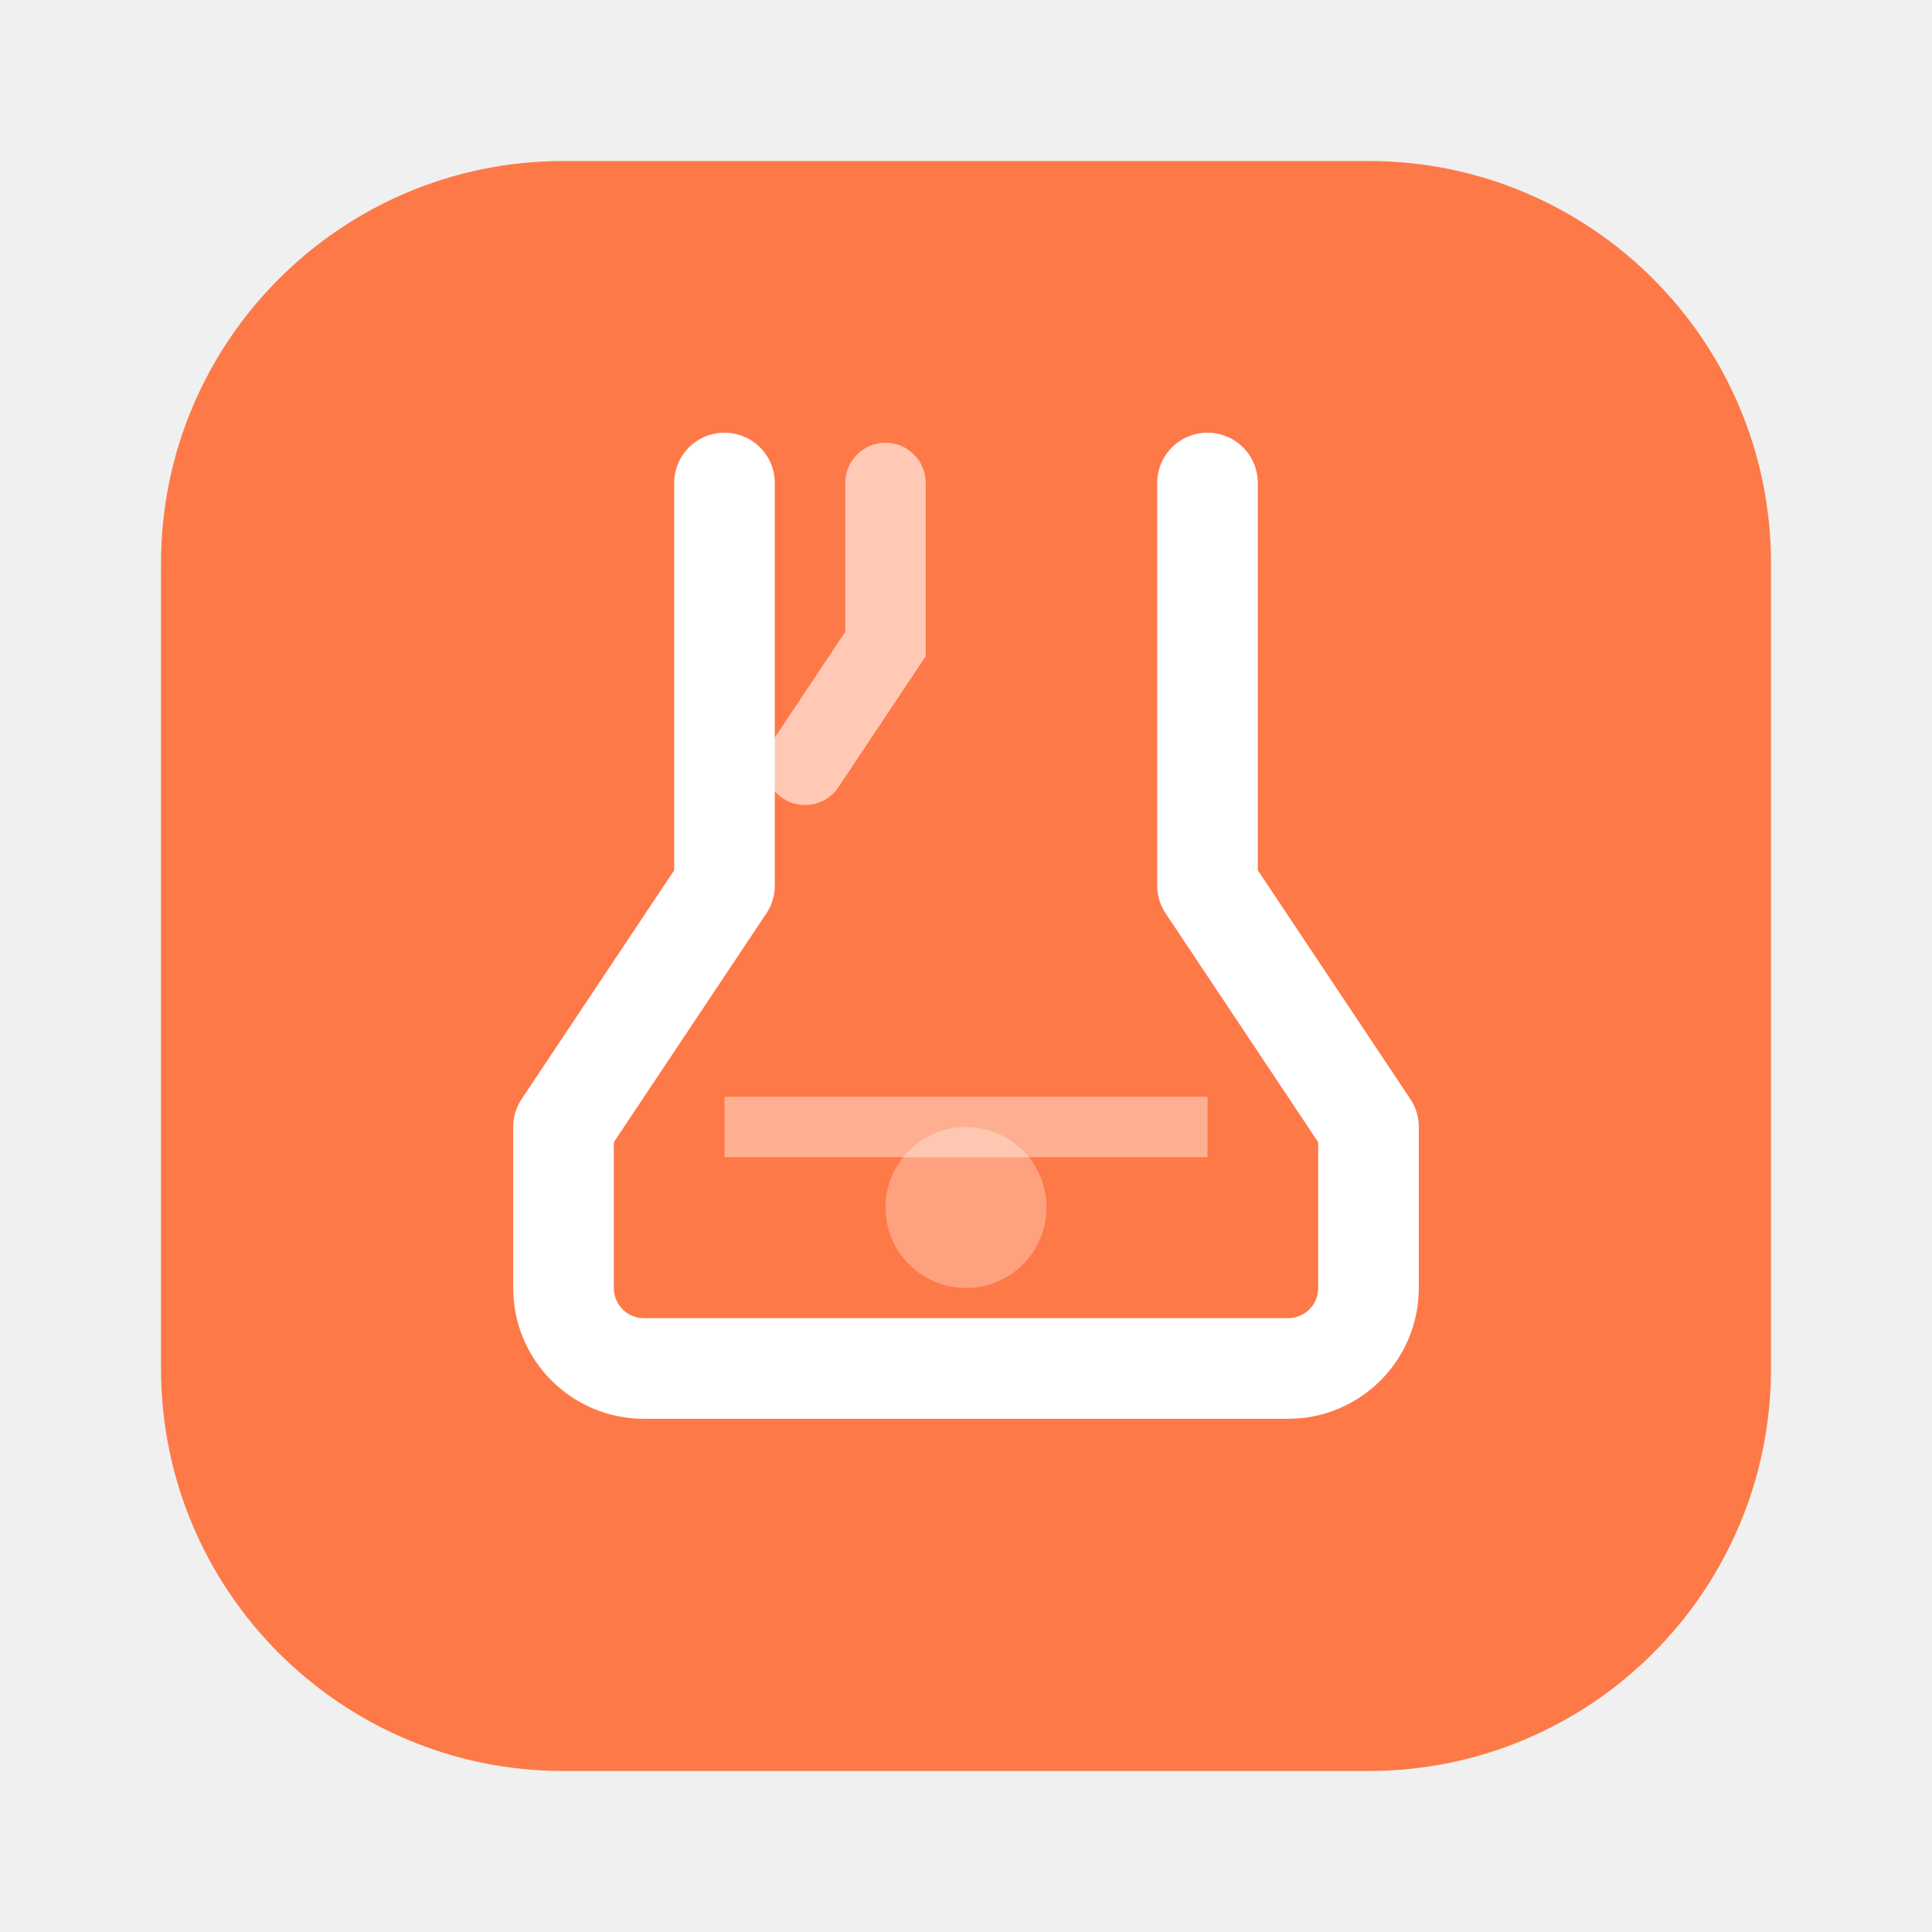
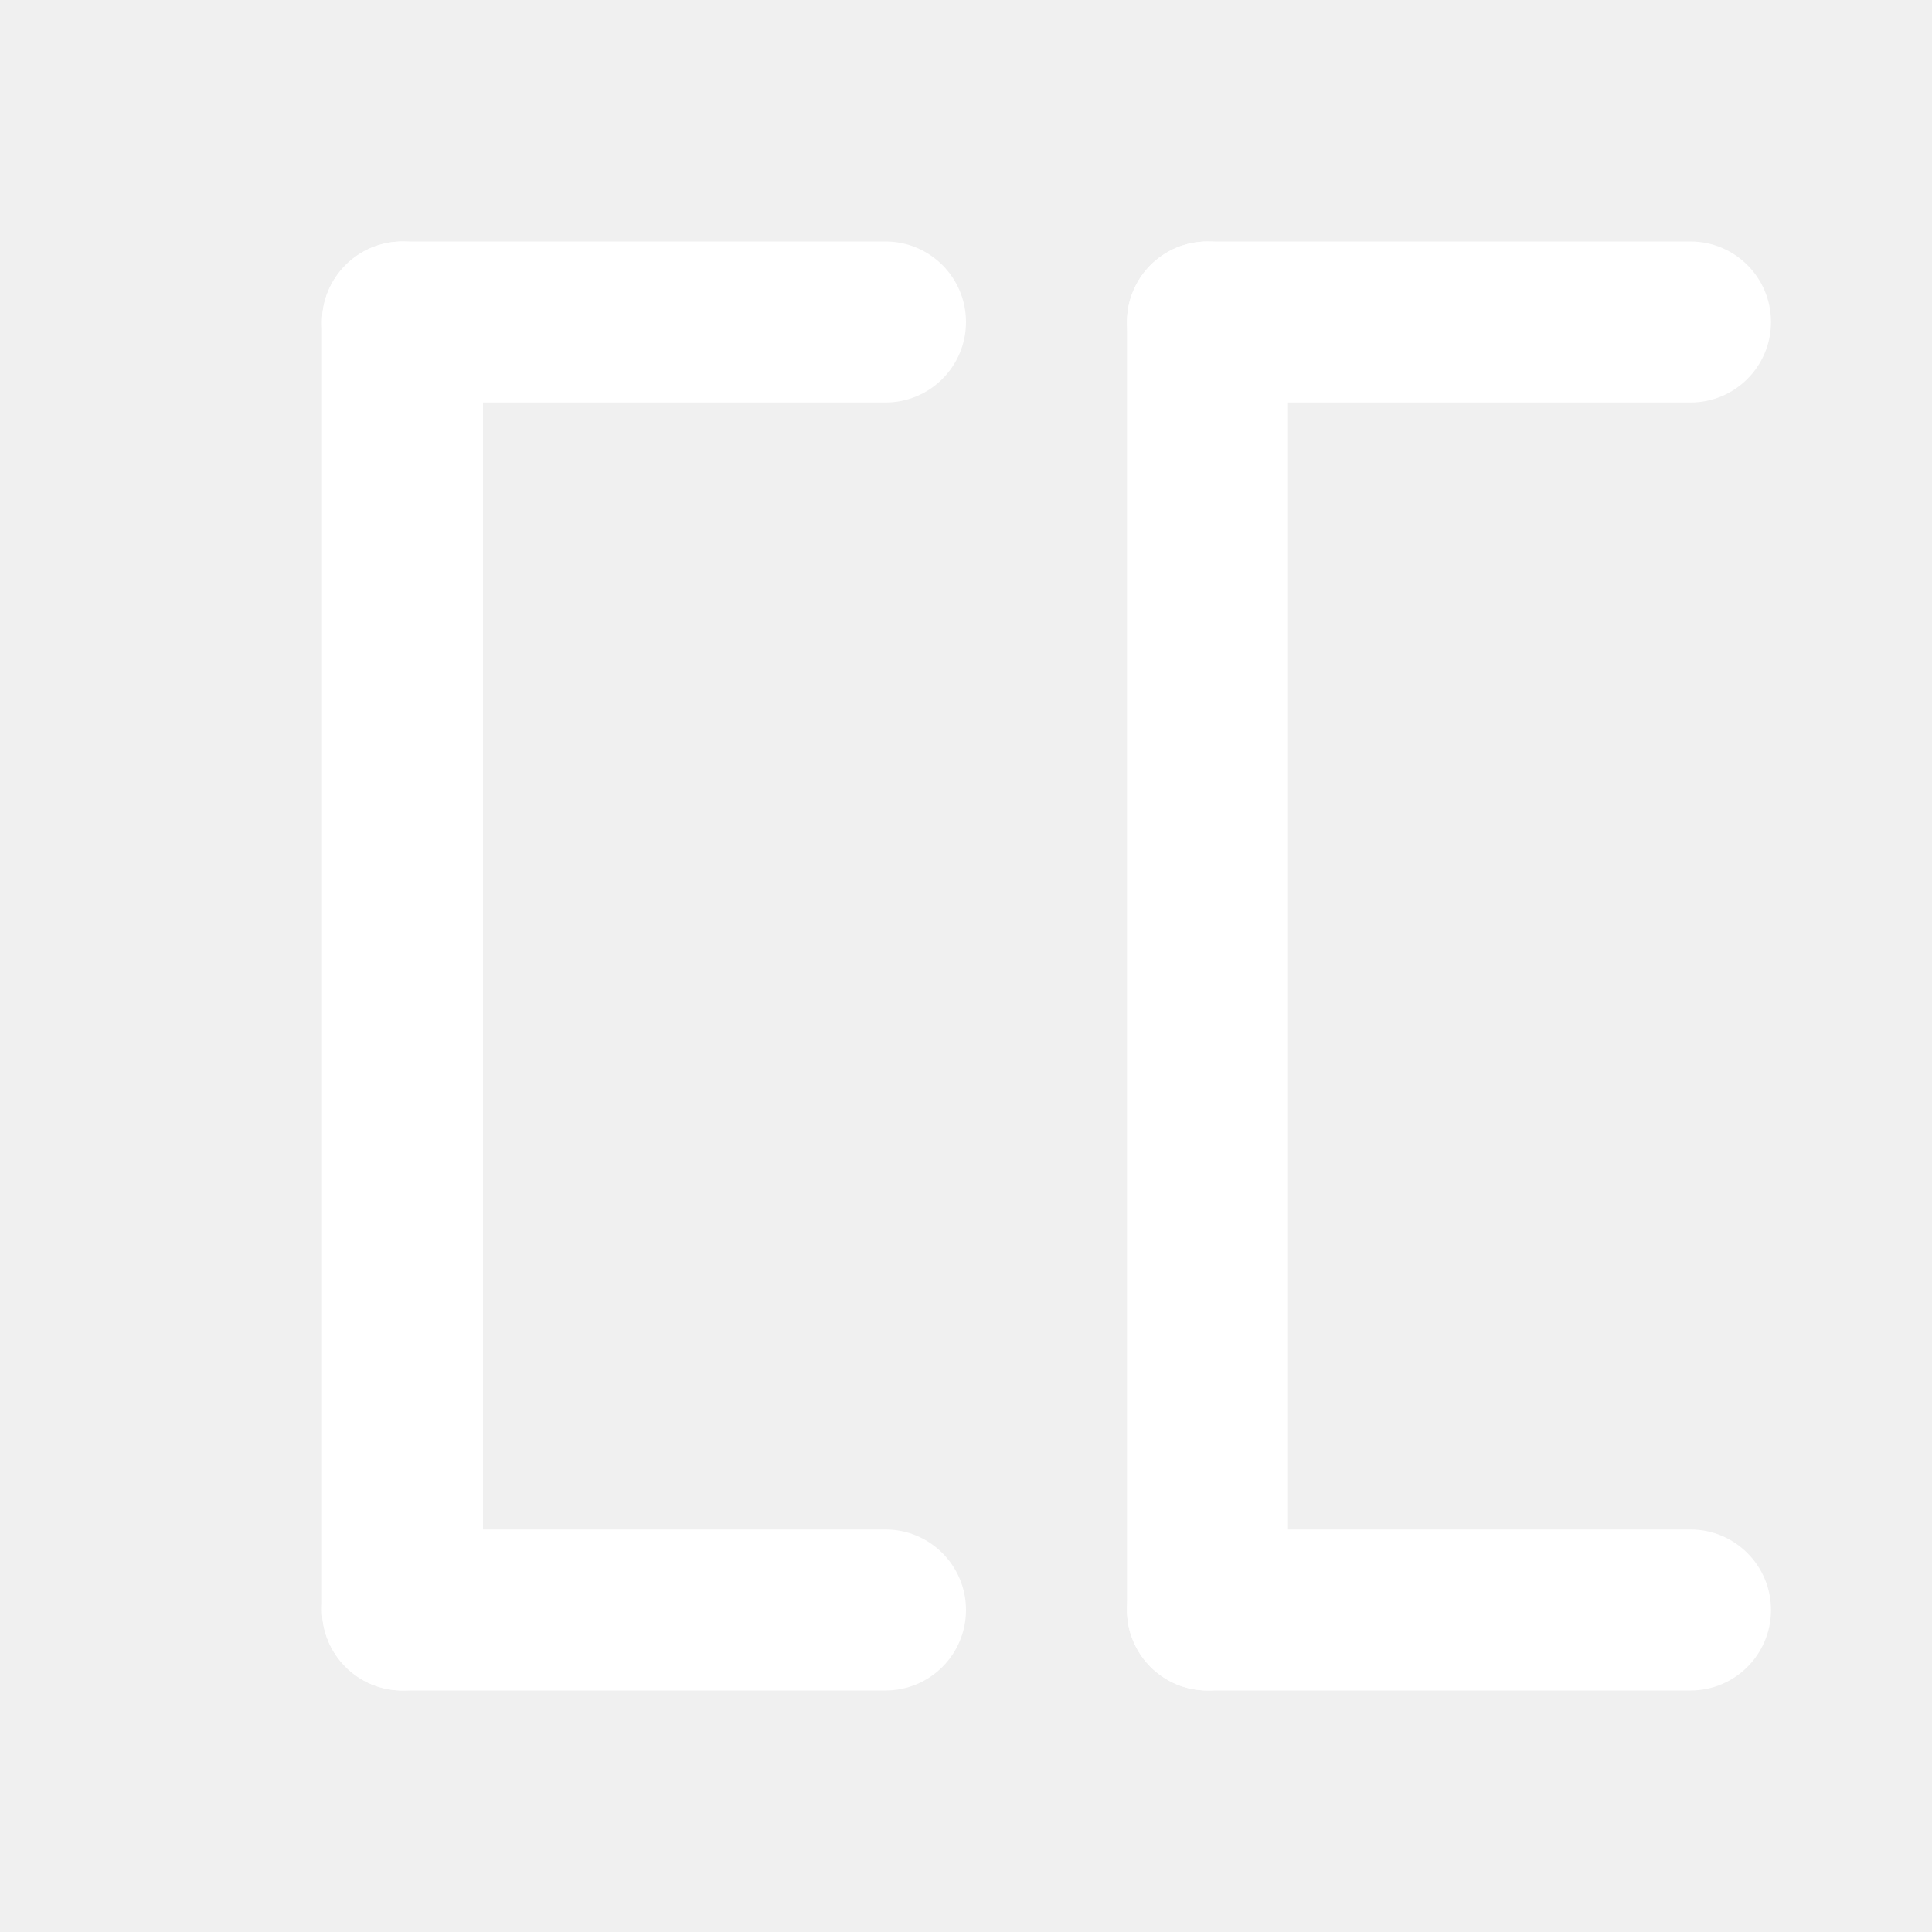
<svg xmlns="http://www.w3.org/2000/svg" viewBox="0 0 48 48" fill="none">
-   <rect x="4" y="4" width="40" height="40" rx="10" fill="#FF6B35" opacity="0.9" />
-   <path d="M18 12v10l-4 6v4a2 2 0 0 0 2 2h16a2 2 0 0 0 2-2v-4l-4-6V12" stroke="white" stroke-width="2.5" stroke-linecap="round" stroke-linejoin="round" fill="none" />
-   <path d="M22 12v4l-2 3" stroke="white" stroke-width="2" stroke-linecap="round" fill="none" opacity="0.6" />
-   <line x1="18" y1="28" x2="30" y2="28" stroke="white" stroke-width="1.5" opacity="0.4" />
-   <circle cx="24" cy="30" r="2" fill="white" opacity="0.3" />
+   <rect x="8" y="6" width="4" height="36" rx="2" fill="white" />
+   <rect x="8" y="6" width="16" height="4" rx="2" fill="white" />
+   <rect x="8" y="38" width="16" height="4" rx="2" fill="white" />
+   <rect x="28" y="6" width="4" height="36" rx="2" fill="white" />
+   <rect x="28" y="6" width="16" height="4" rx="2" fill="white" />
+   <rect x="28" y="38" width="16" height="4" rx="2" fill="white" />
</svg>
